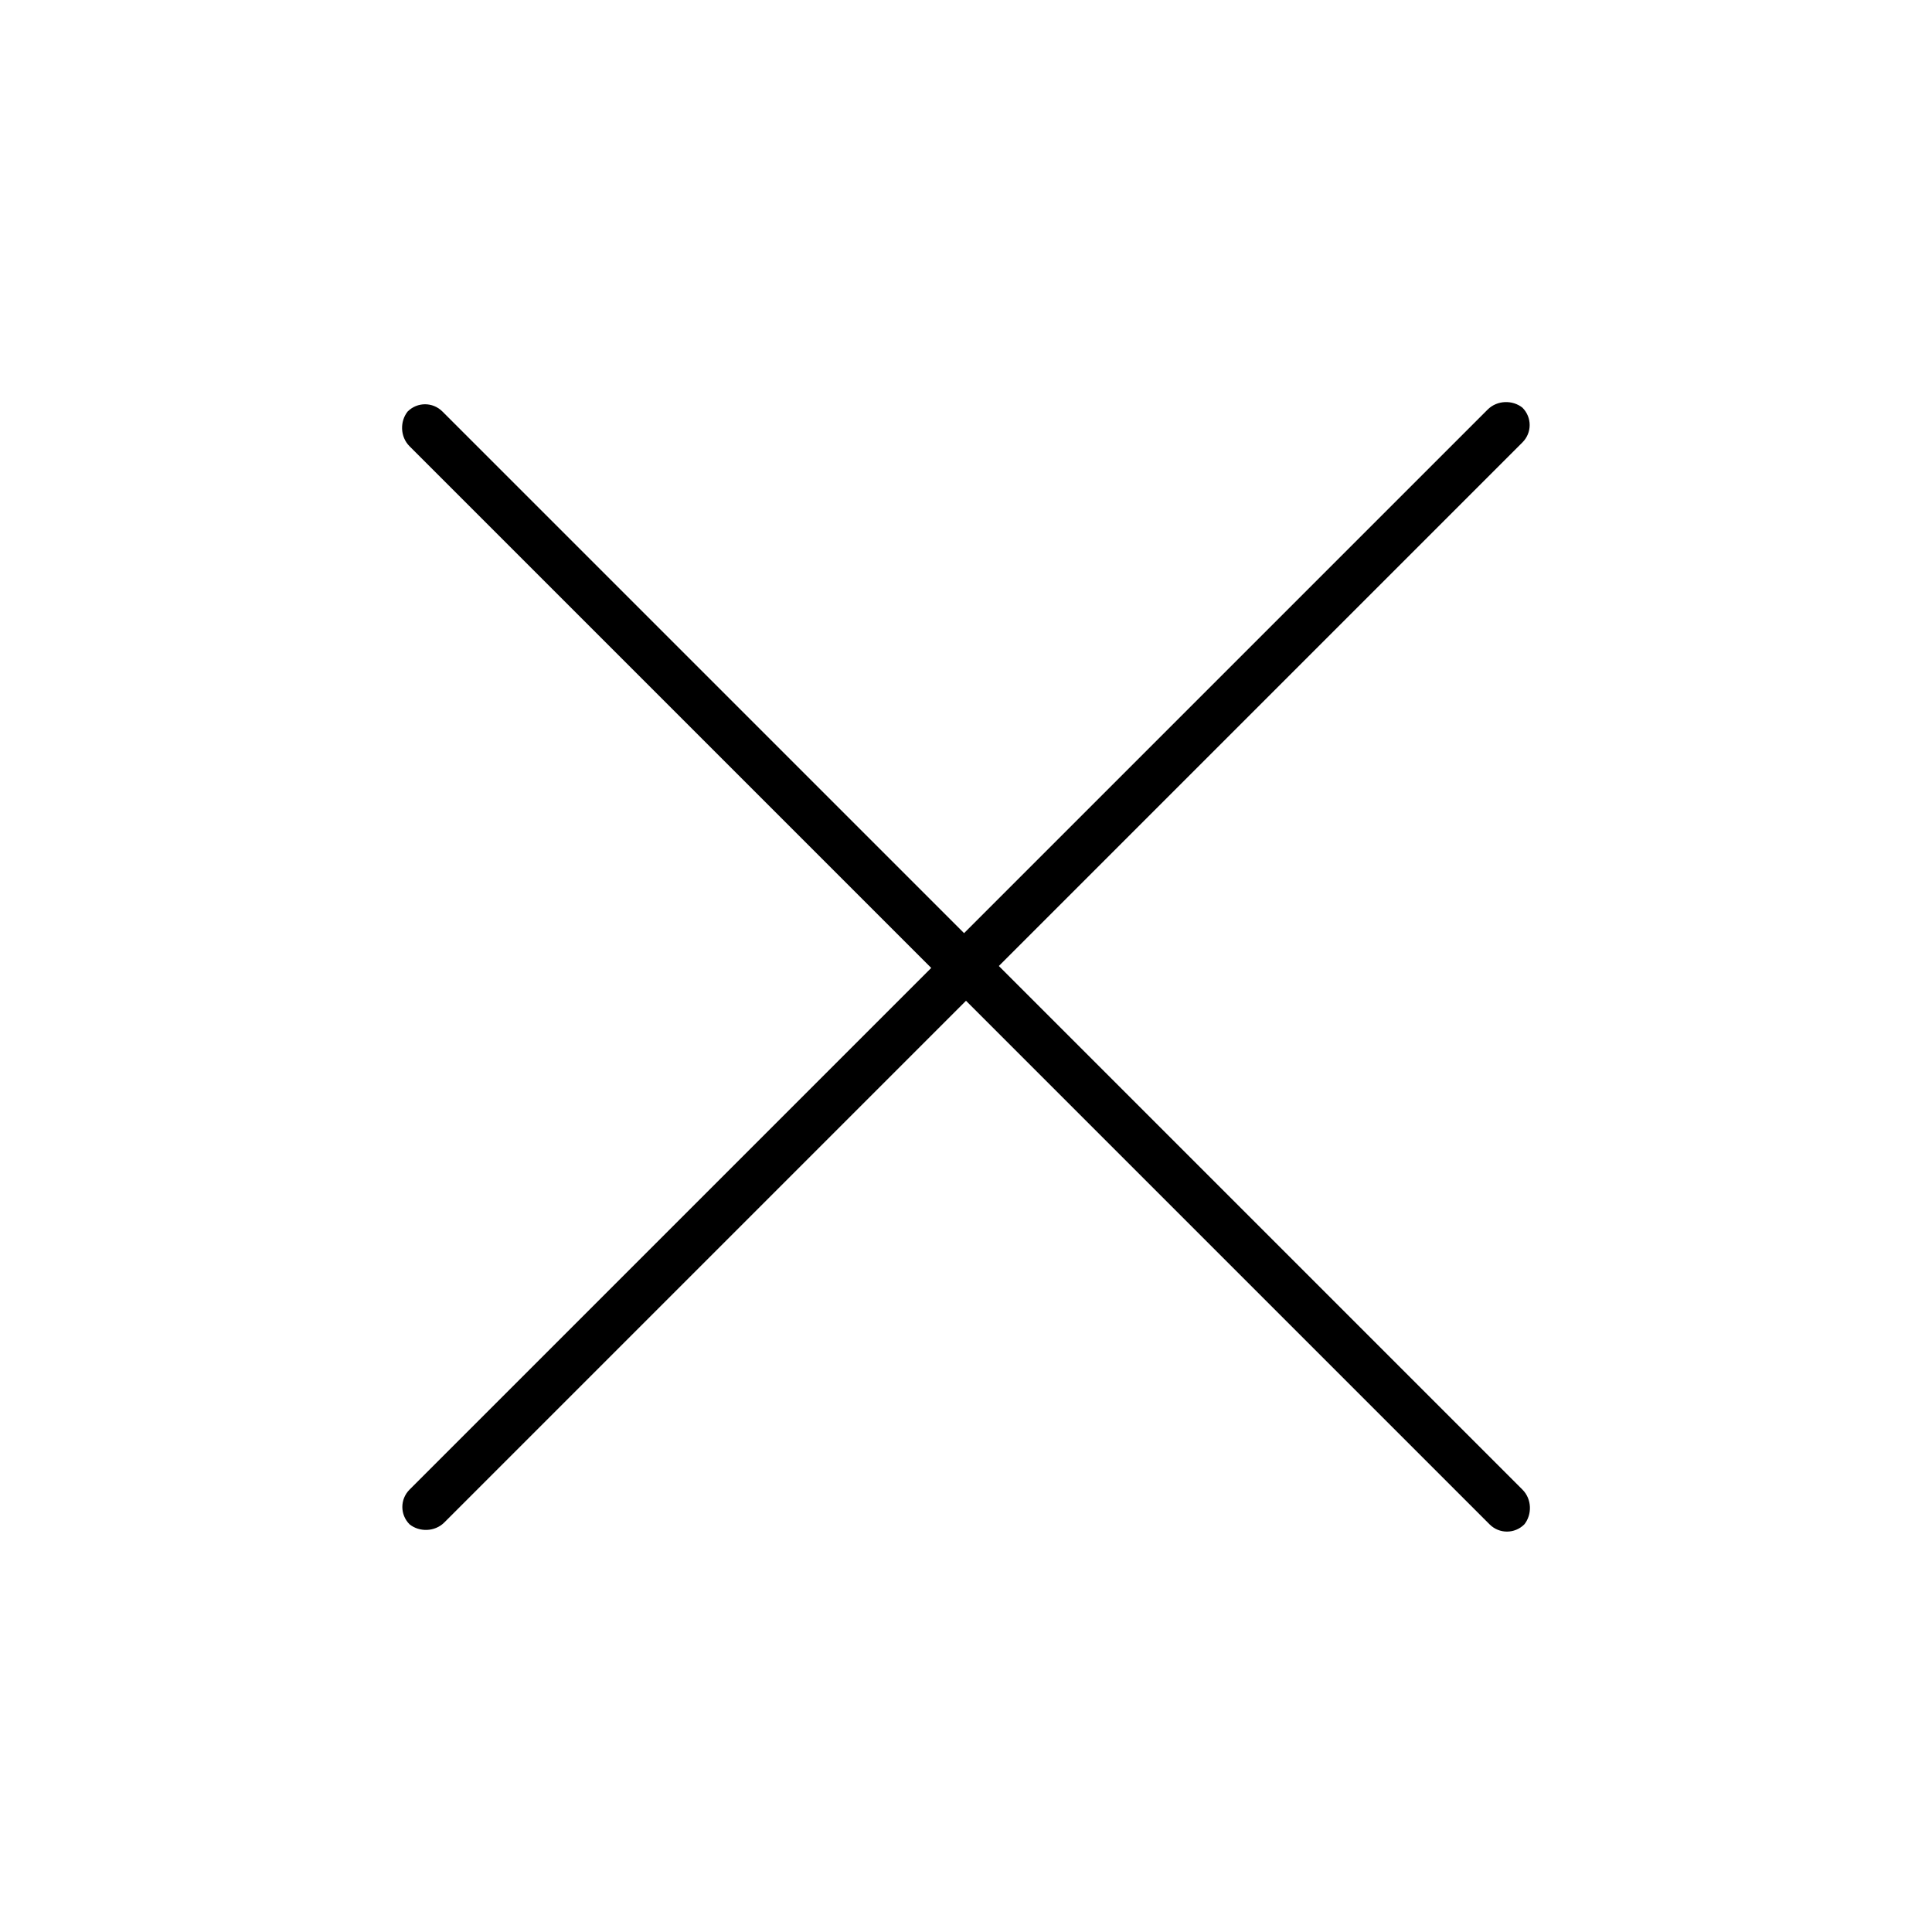
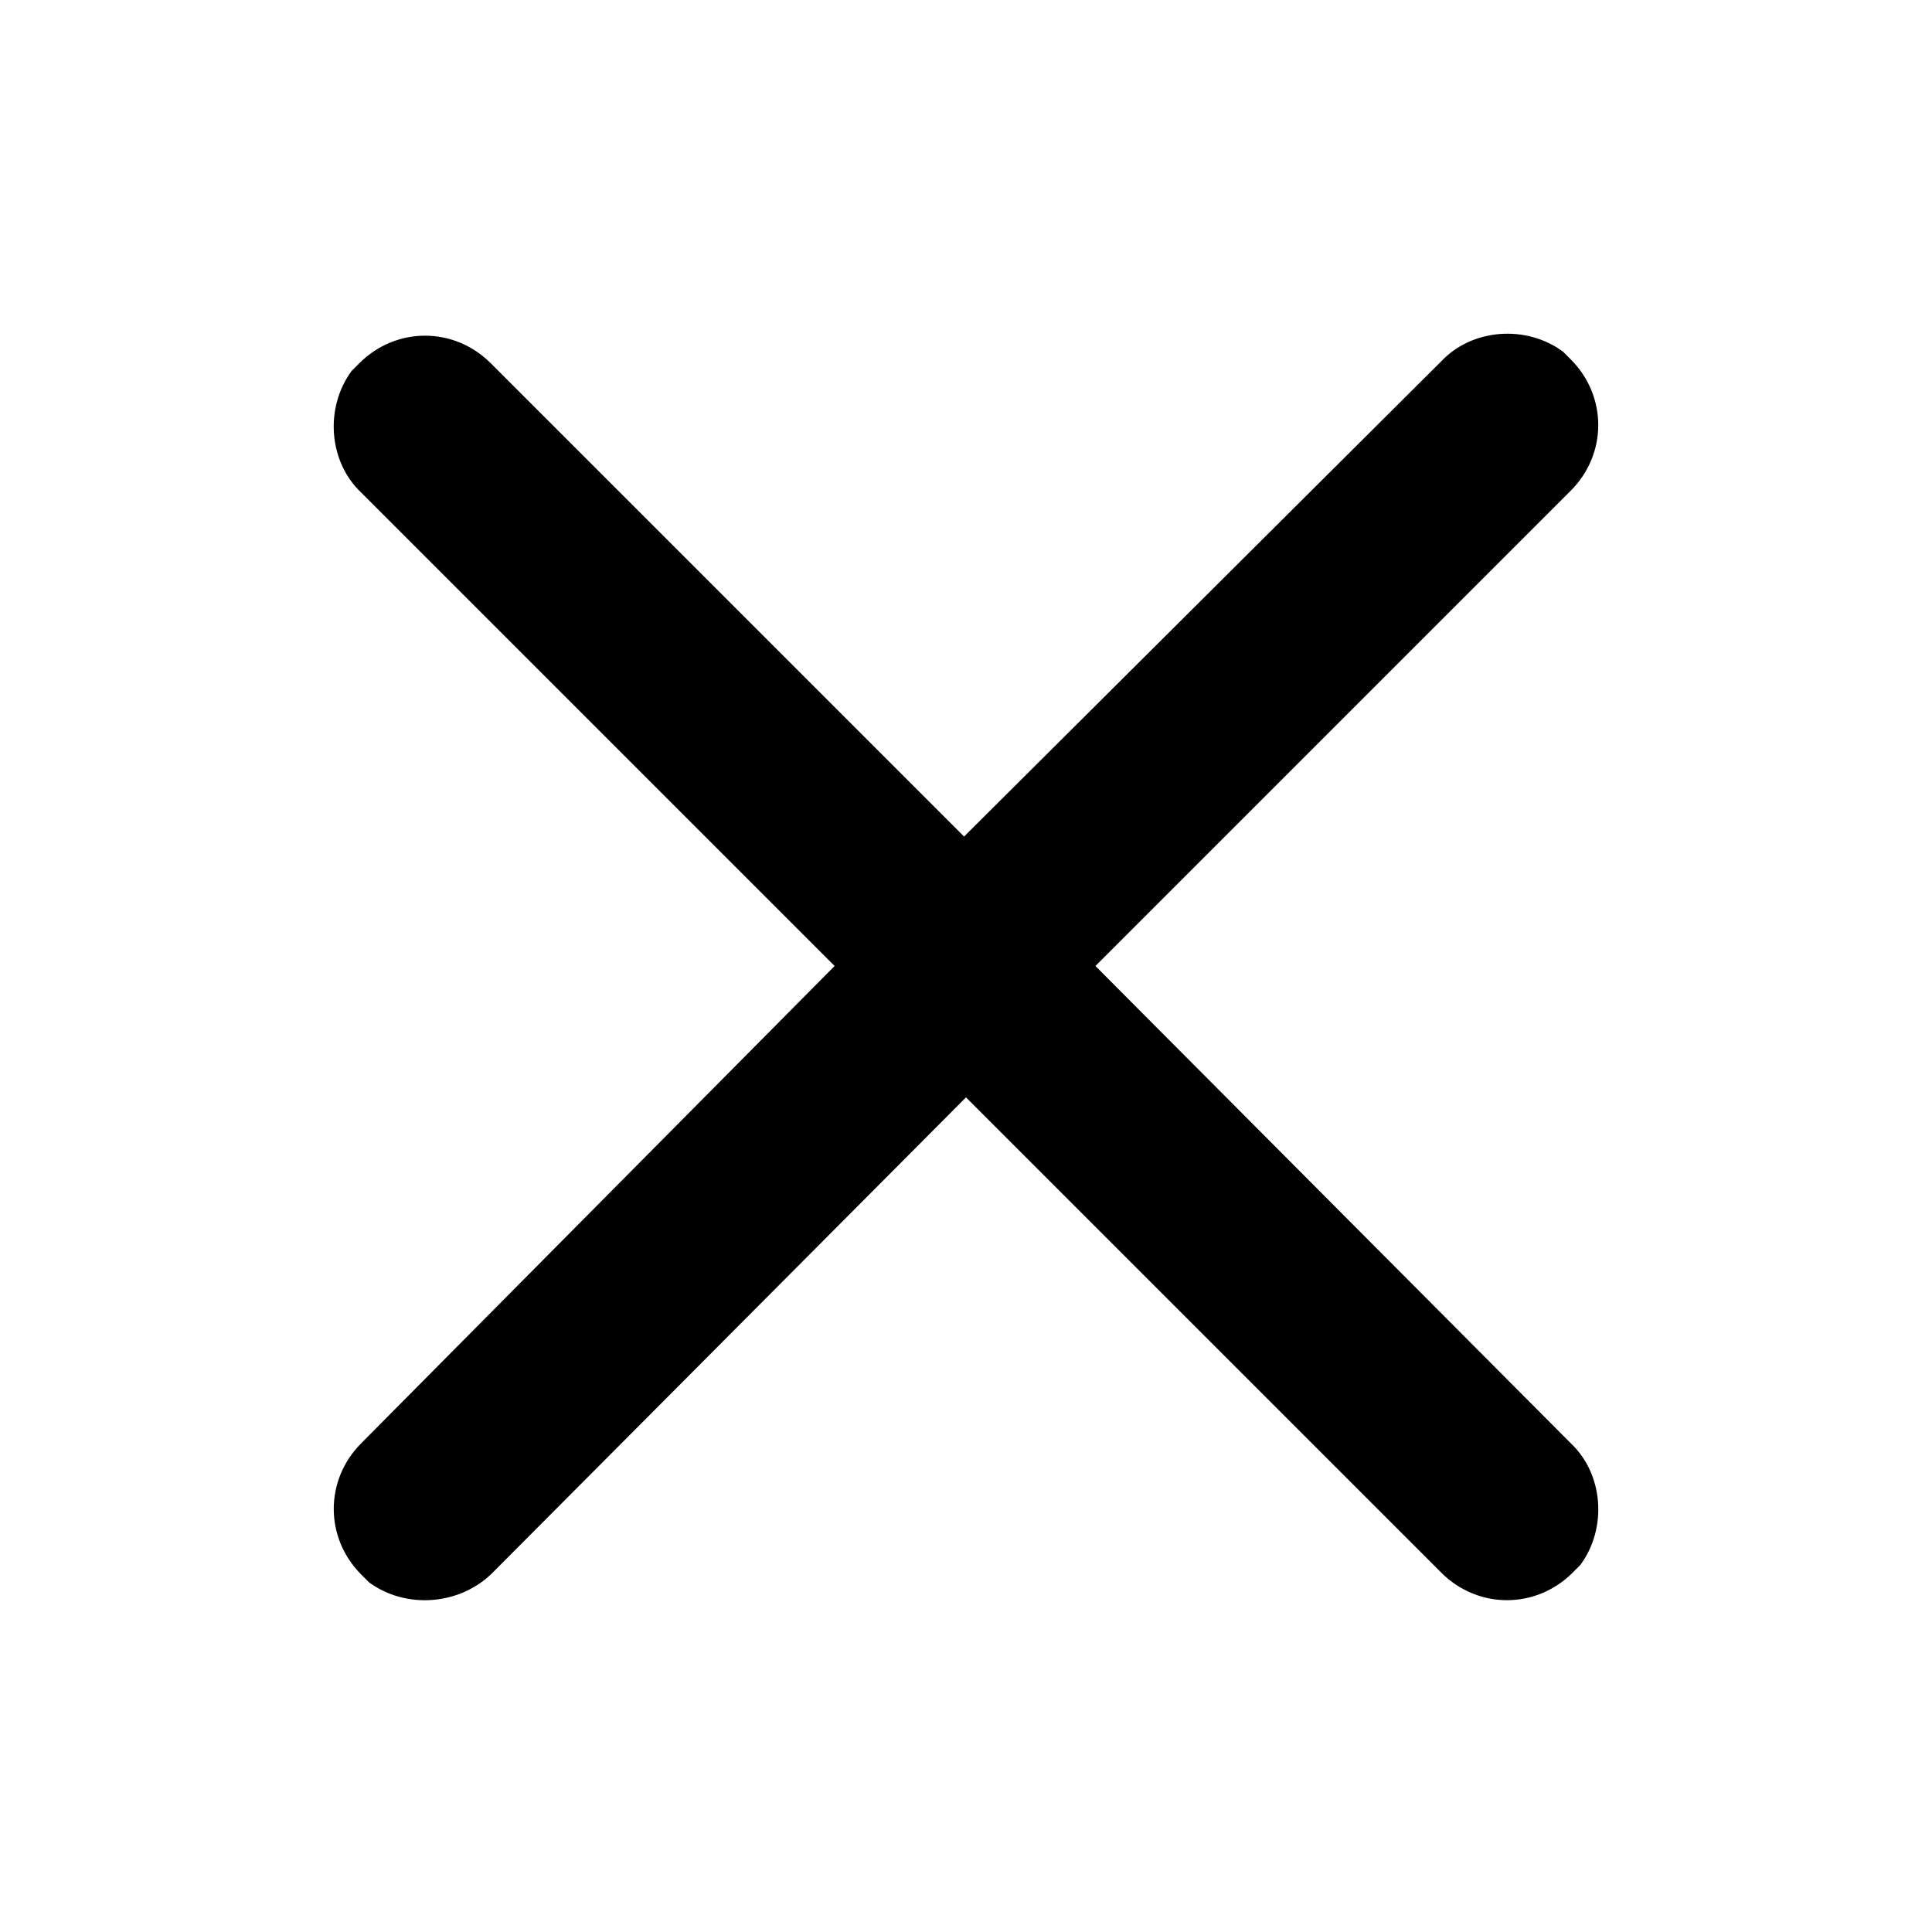
<svg xmlns="http://www.w3.org/2000/svg" version="1.1" id="Layer_1" x="0px" y="0px" viewBox="0 0 100 100" style="enable-background:new 0 0 100 100;" xml:space="preserve">
-   <path d="M77,21.2l-2,2l0,0L49.9,48.3l-27-27c-0.5-0.5-1.3-0.5-1.8,0c-0.4,0.5-0.4,1.3,0.1,1.8l2,2l0,0l25,25l-27,27  c-0.5,0.5-0.5,1.3,0,1.8c0.5,0.4,1.3,0.4,1.8-0.1l2-2l0,0l25-25l27.1,27.1c0.5,0.5,1.3,0.5,1.8,0c0.4-0.5,0.4-1.3-0.1-1.8l-2-2l0,0  L51.7,50l27.1-27.1c0.5-0.5,0.5-1.3,0-1.8C78.3,20.7,77.5,20.7,77,21.2z" />
+   <path d="M80.9,18.2c-1.9-1.4-4.7-1.2-6.3,0.5L49.9,43.3L25.4,18.8c-1.9-1.9-4.9-1.9-6.8,0l-0.4,0.4c-1.4,1.9-1.2,4.7,0.5,6.3  l24.5,24.5L18.7,74.7c-1.9,1.9-1.9,4.9,0,6.8l0.4,0.4c1.9,1.4,4.7,1.2,6.4-0.5L50,56.8l24.6,24.6c1.9,1.9,4.9,1.9,6.8,0l0.2-0.2  l0.2-0.2c1.4-1.9,1.2-4.7-0.5-6.3L56.7,50l24.6-24.6c1.9-1.9,1.9-4.9,0-6.8L80.9,18.2z" />
</svg>
